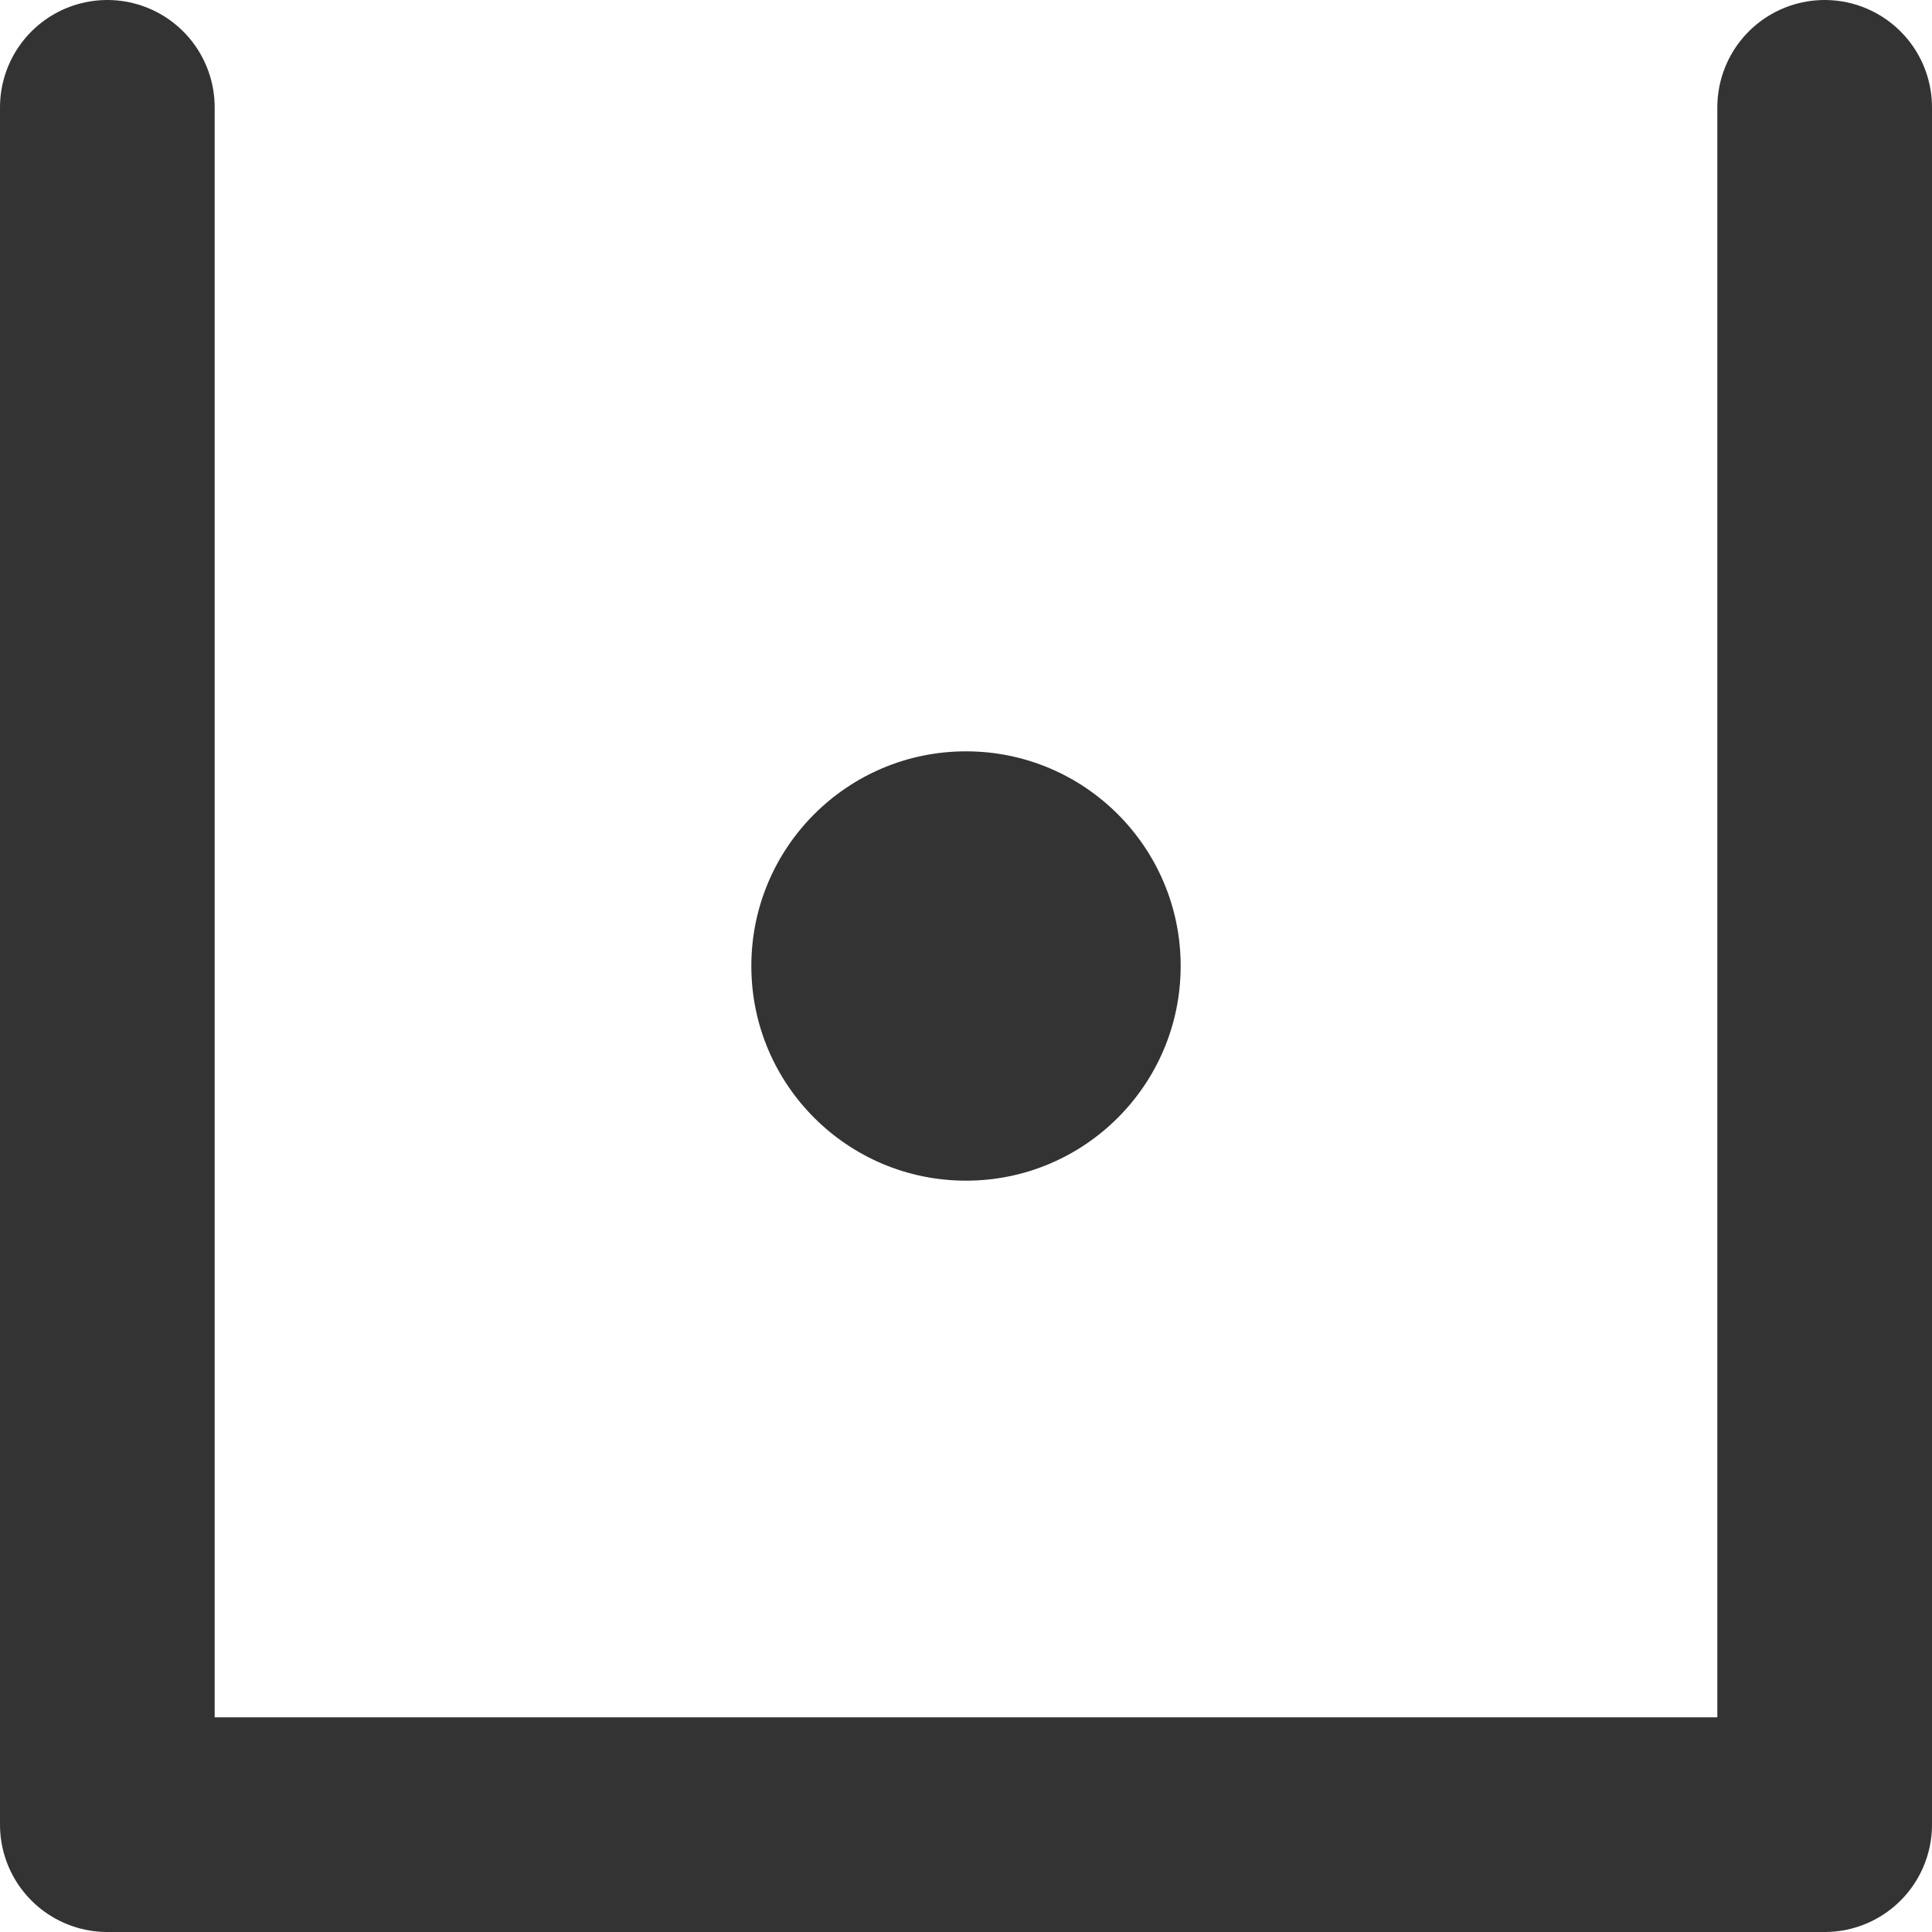
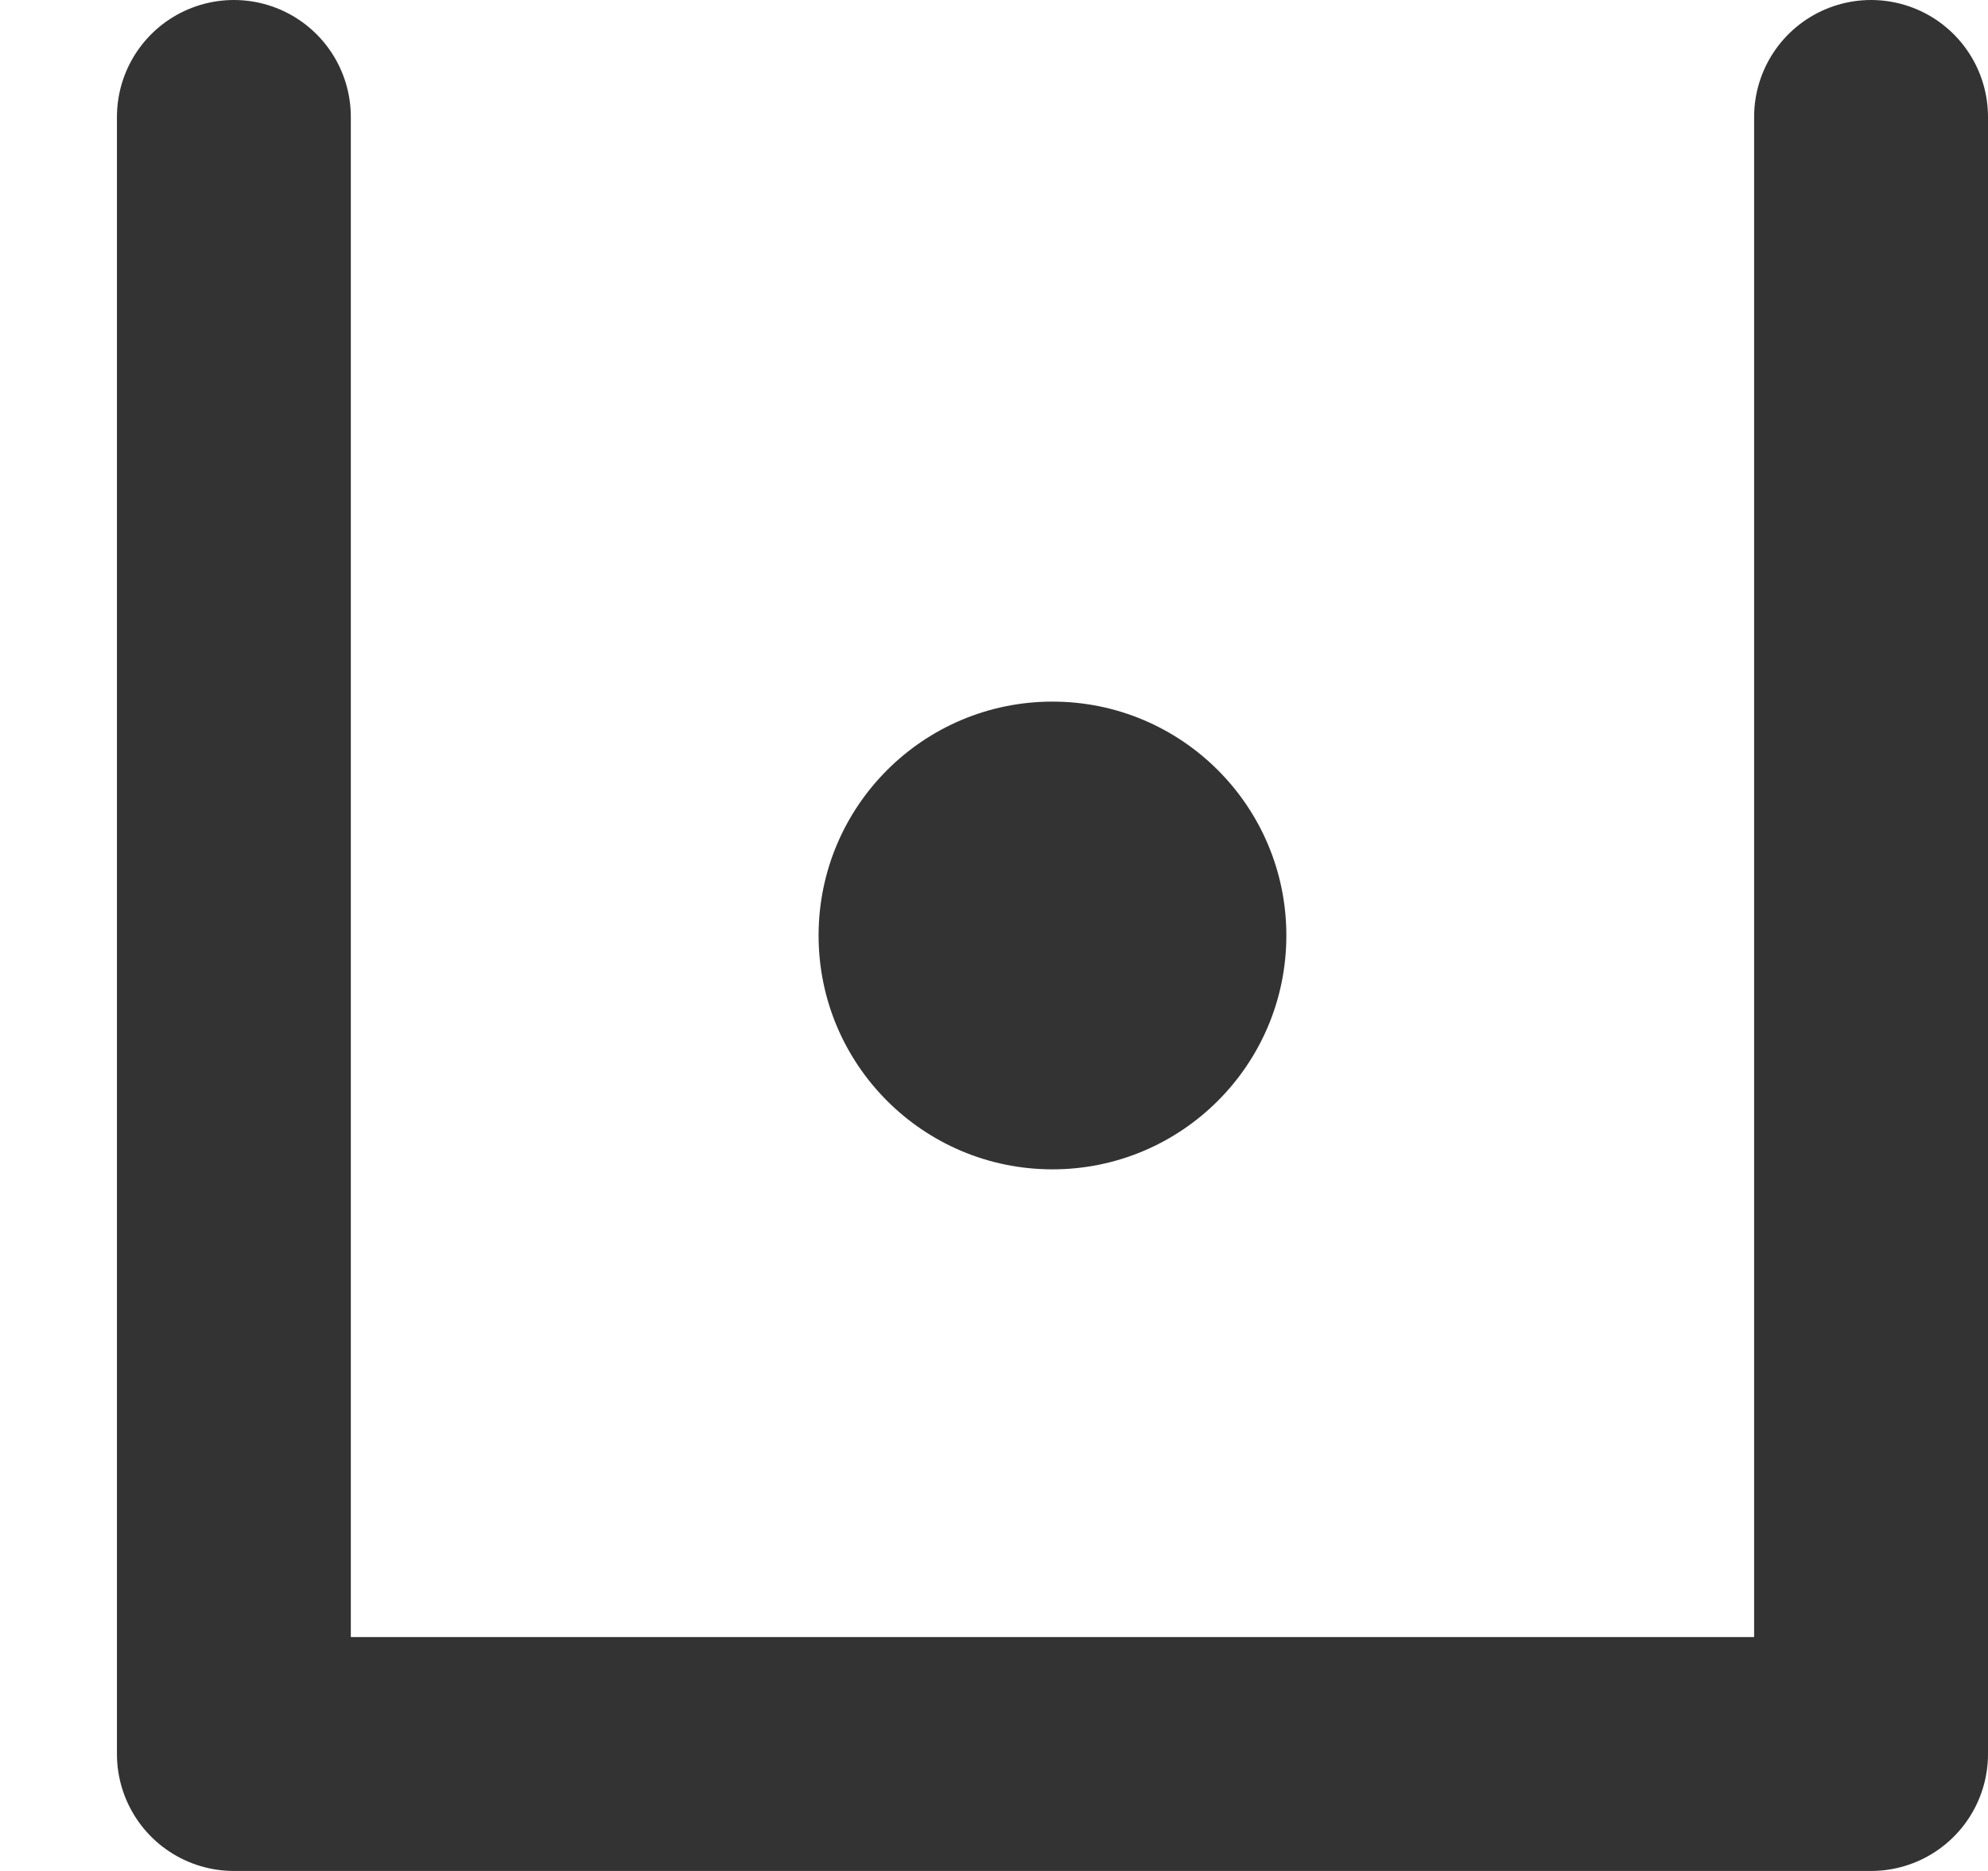
- <svg xmlns="http://www.w3.org/2000/svg" width="18" height="18" viewBox="0 0 18 18" fill="none">
-   <path d="M1 1L1 17L17 17L17 1" stroke="#333333" stroke-width="2" stroke-linecap="round" stroke-linejoin="round" />
-   <circle cx="9" cy="9" r="2" fill="#333333" />
+ <svg xmlns="http://www.w3.org/2000/svg" width="17" height="16" viewBox="0 0 17 16" fill="none">
+   <path d="M2 1L2 15L16 15L16 1" stroke="#333333" stroke-width="2" stroke-linecap="round" stroke-linejoin="round" />
+   <circle cx="9" cy="8" r="2" fill="#333333" />
</svg>
